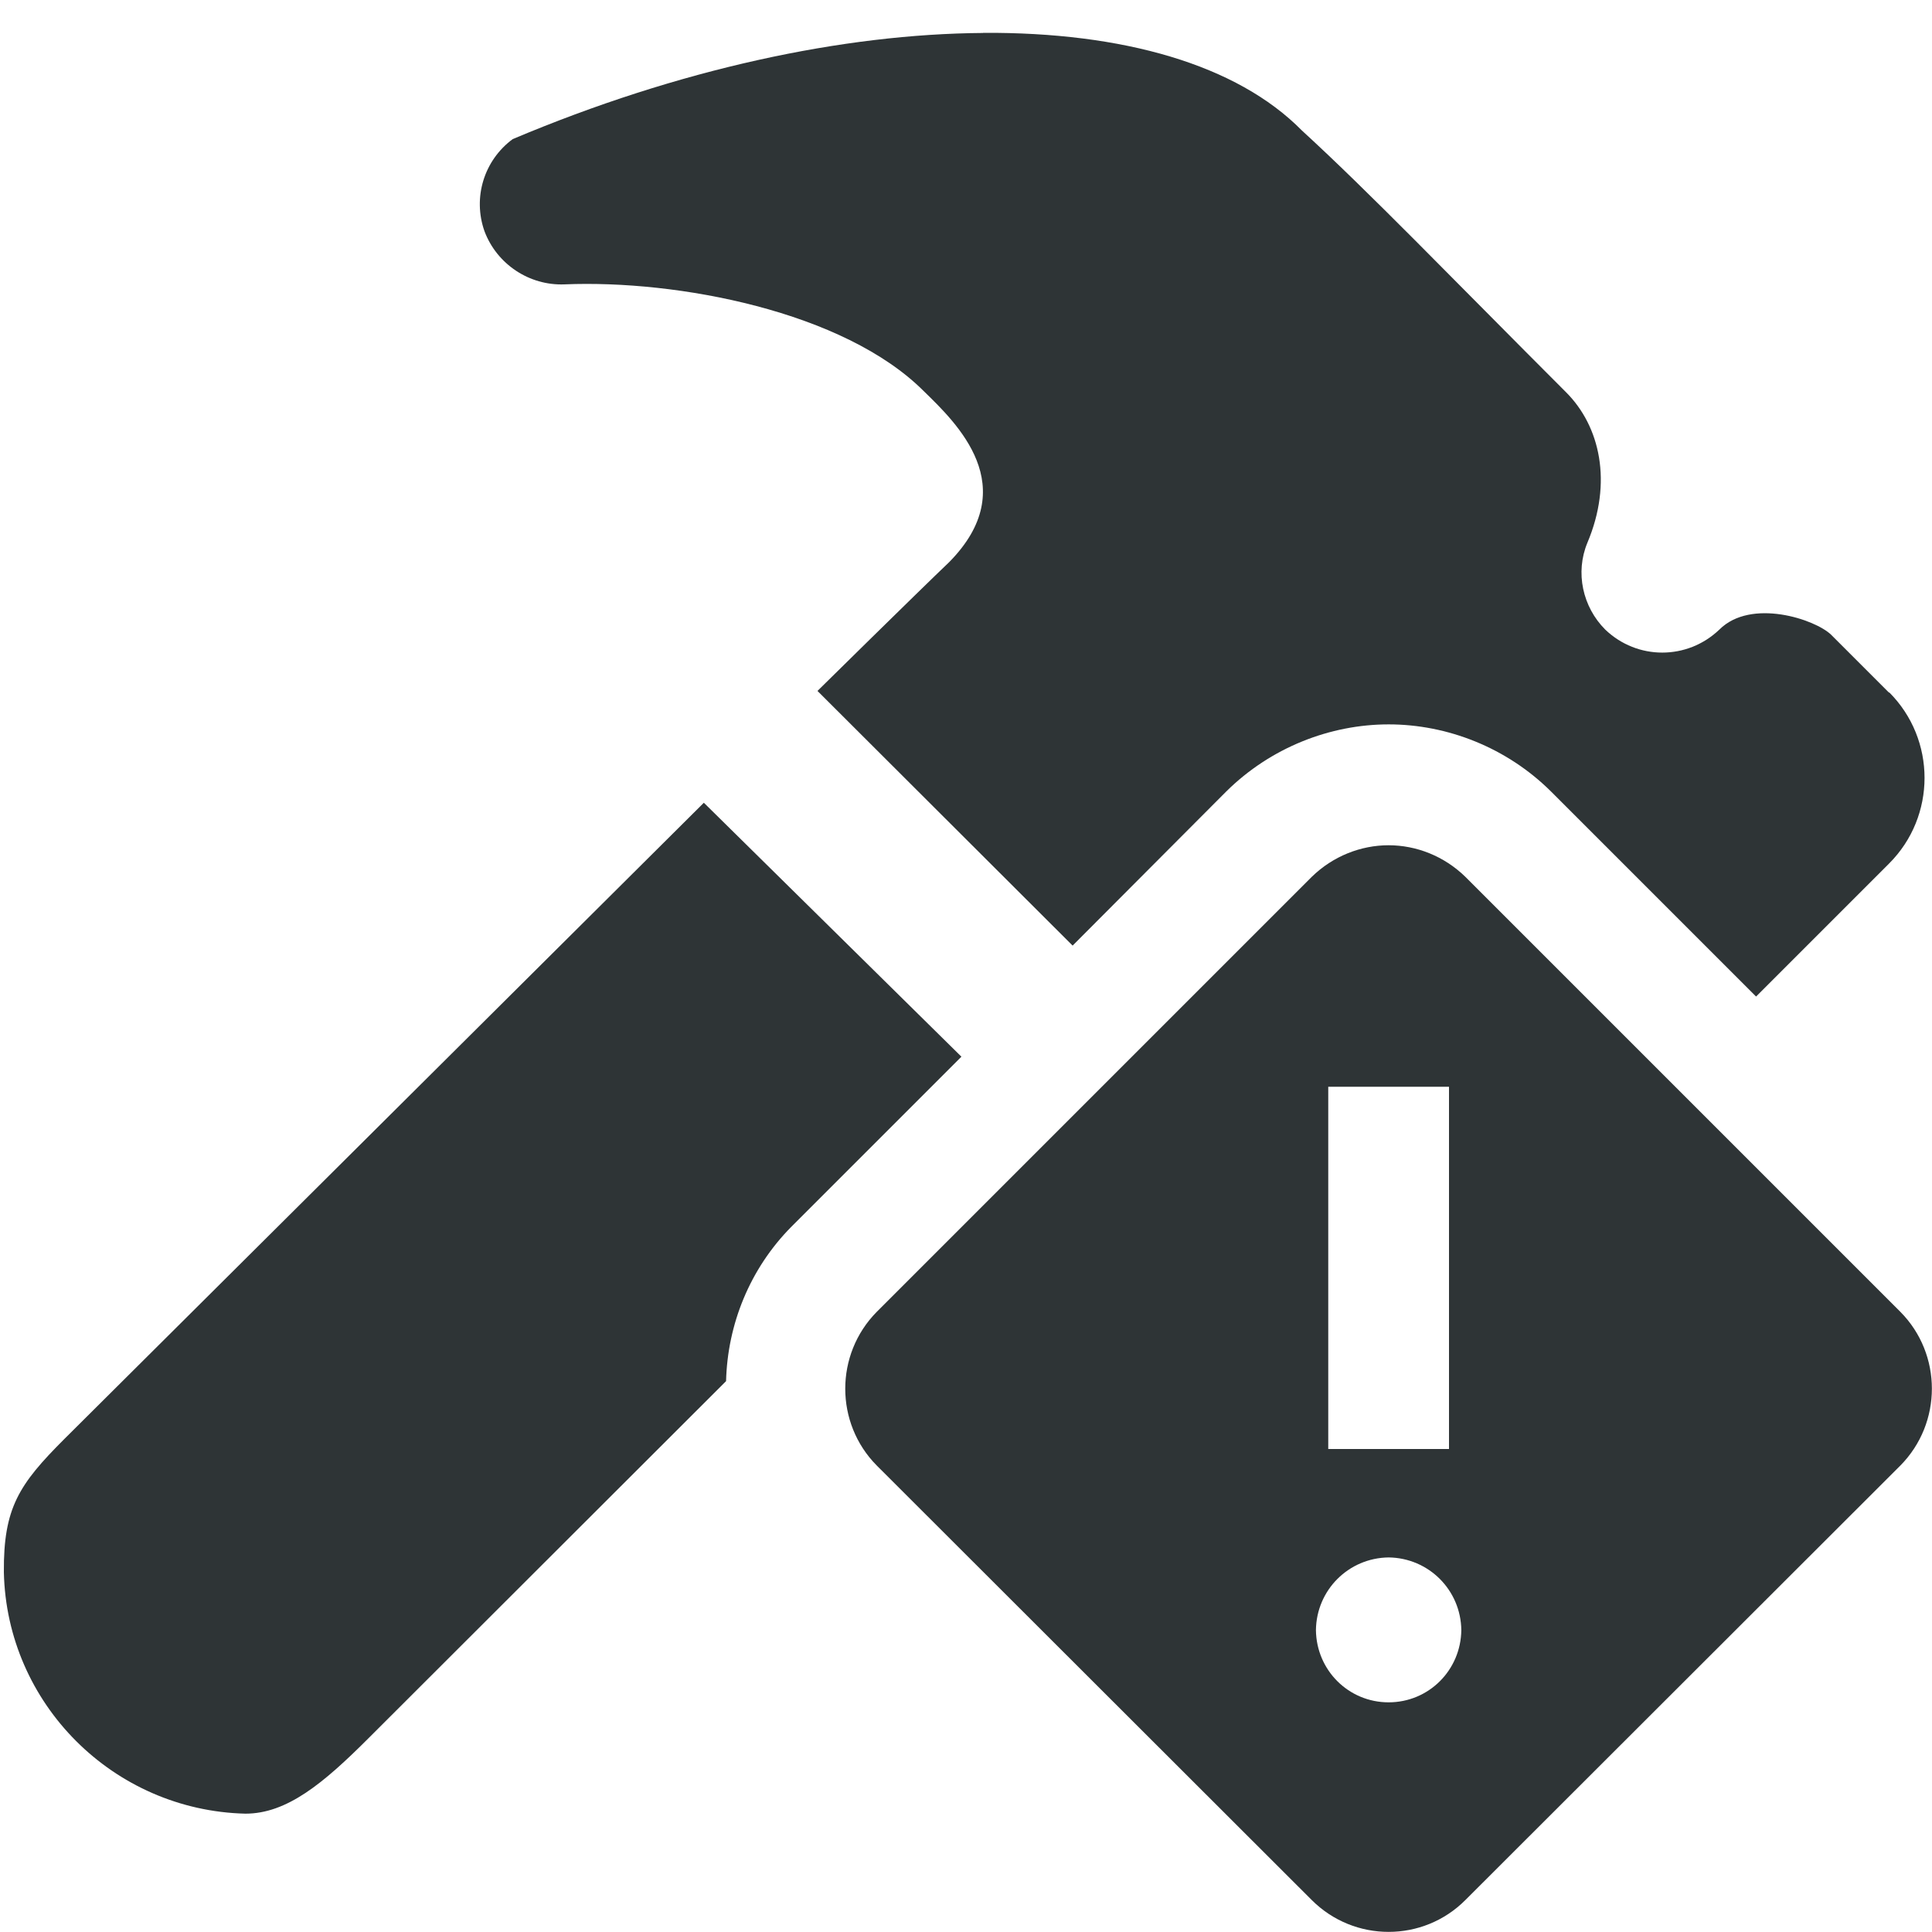
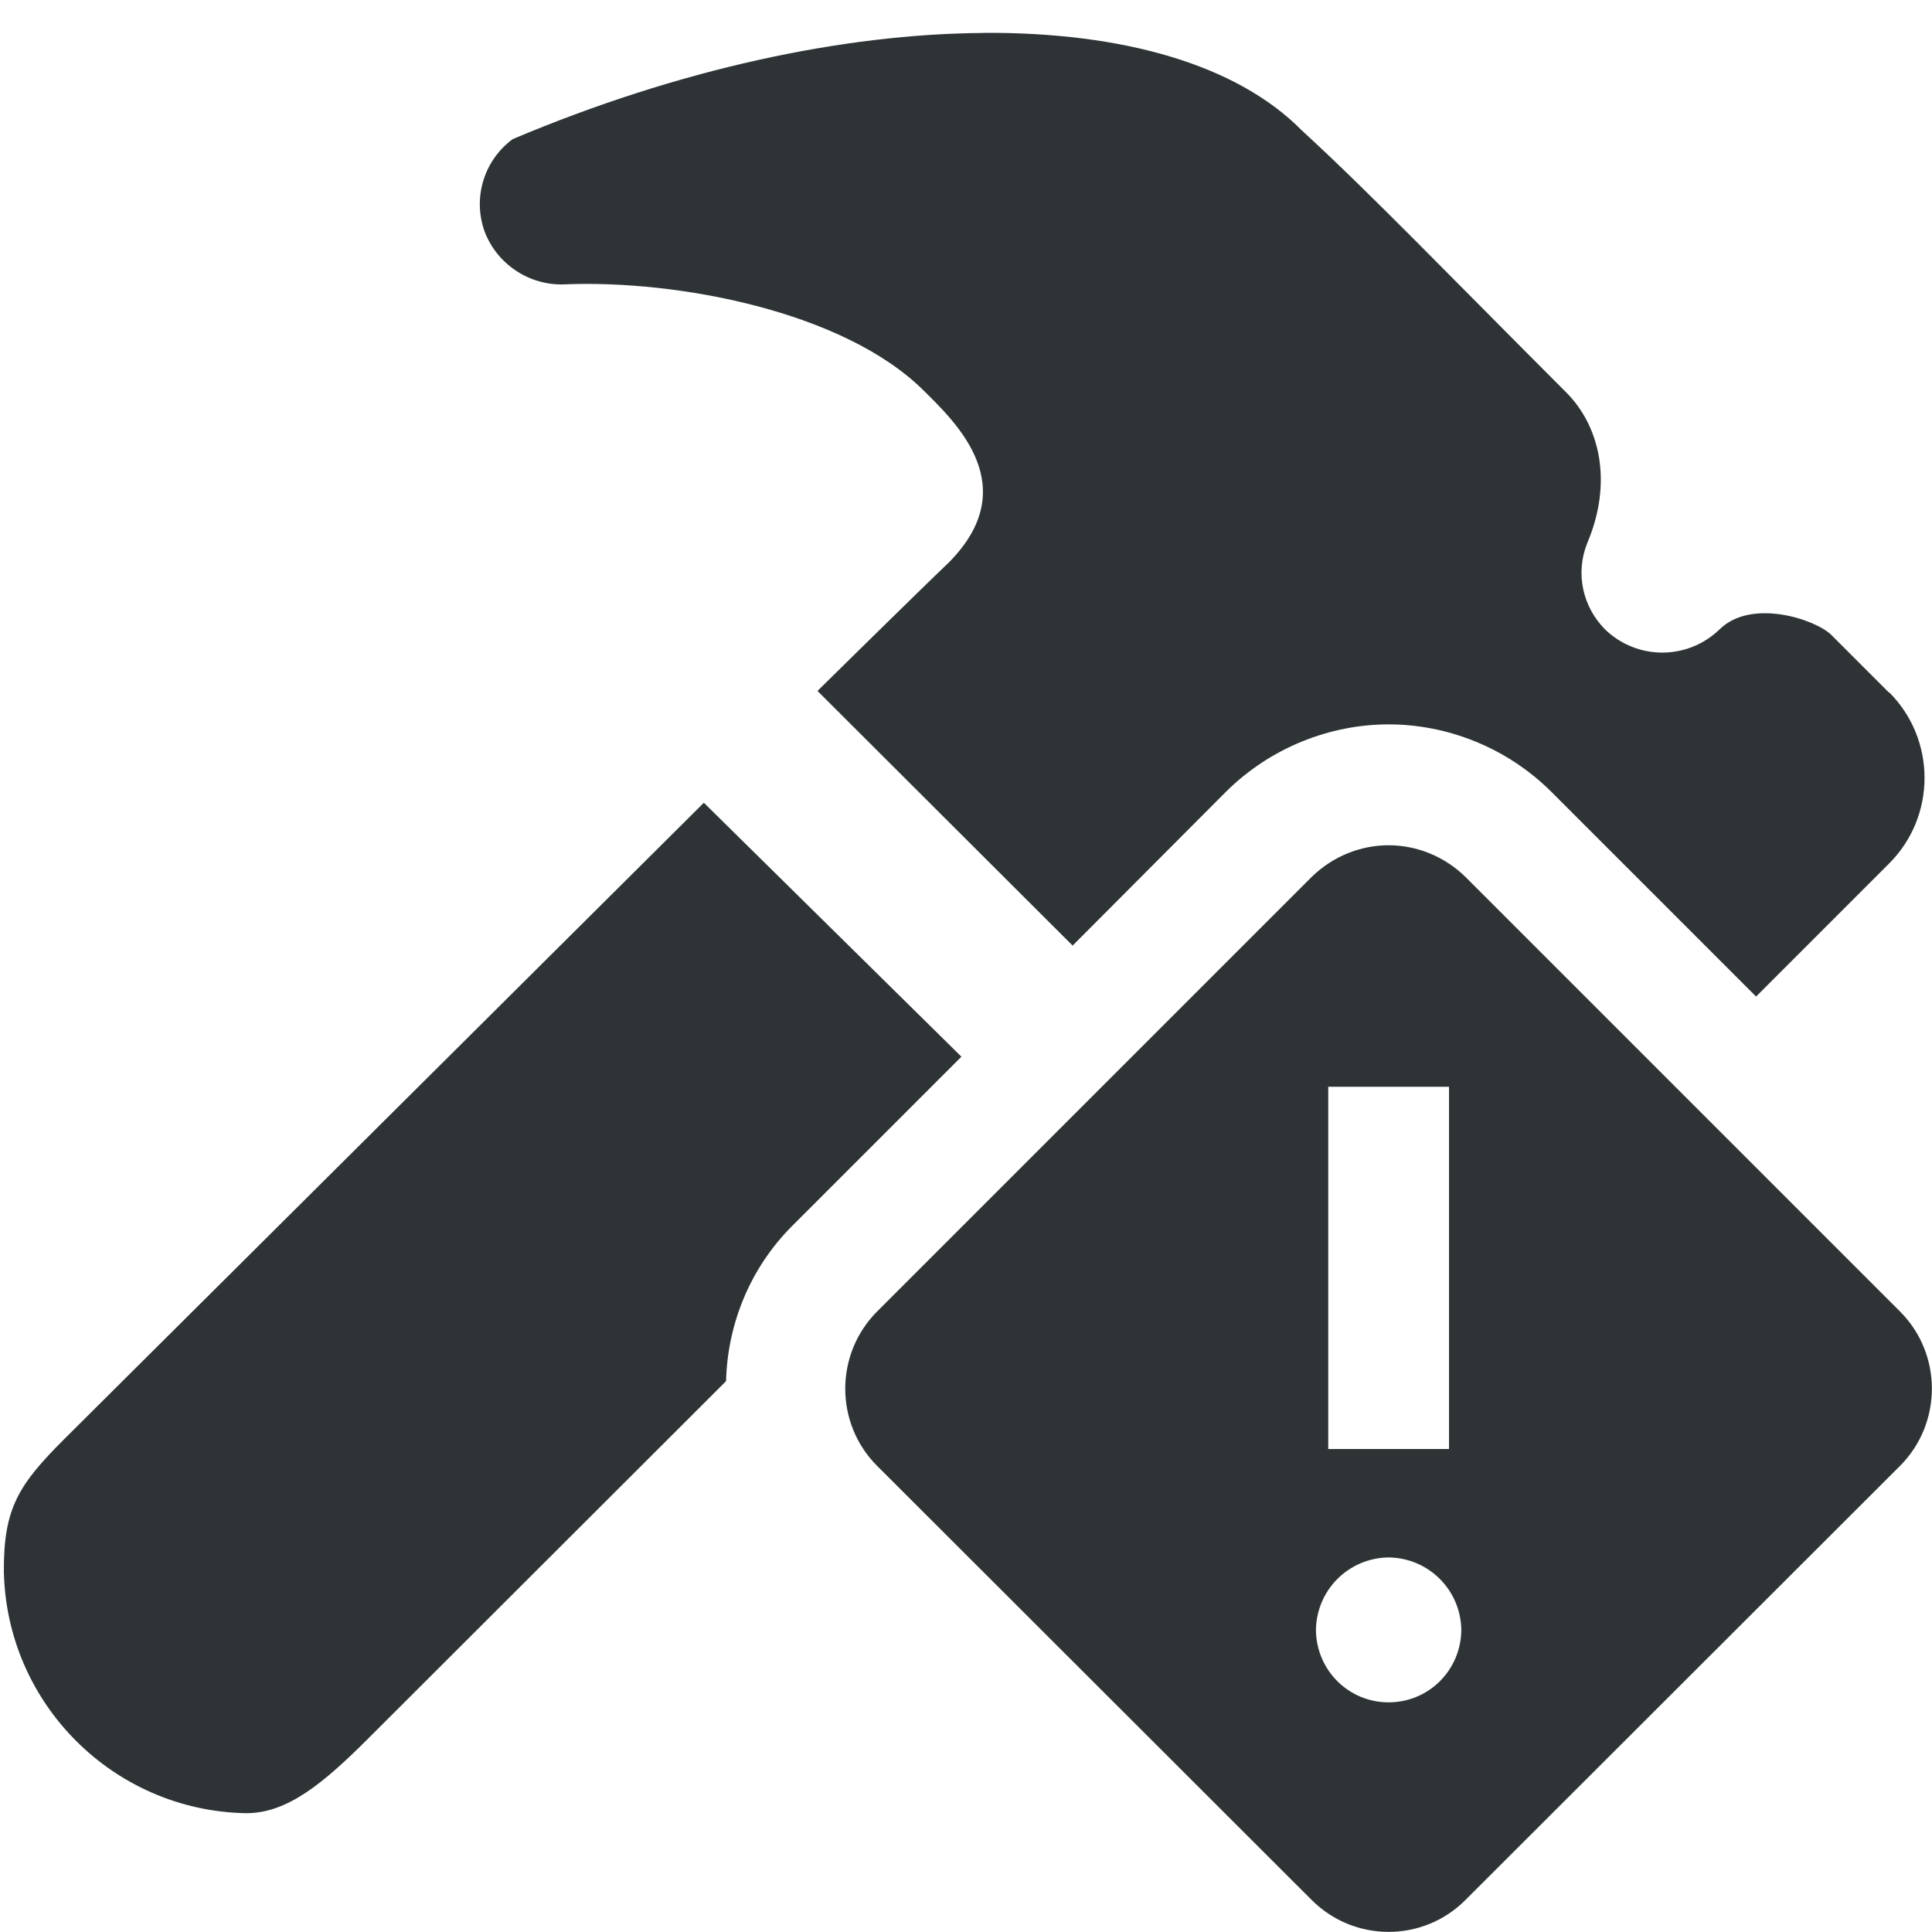
<svg xmlns="http://www.w3.org/2000/svg" height="16px" viewBox="0 0 16 16" width="16px">
  <filter id="a" height="100%" width="100%" x="0%" y="0%">
    <feColorMatrix in="SourceGraphic" type="matrix" values="0 0 0 0 1 0 0 0 0 1 0 0 0 0 1 0 0 0 1 0" />
  </filter>
  <mask id="b">
    <g filter="url(#a)">
      <path d="m 0 0 h 16 v 16 h -16 z" fill-opacity="0.3" />
    </g>
  </mask>
  <clipPath id="c">
    <path d="m 0 0 h 800 v 800 h -800 z" />
  </clipPath>
  <mask id="d">
    <g filter="url(#a)">
      <path d="m 0 0 h 16 v 16 h -16 z" fill-opacity="0.35" />
    </g>
  </mask>
  <clipPath id="e">
    <path d="m 0 0 h 800 v 800 h -800 z" />
  </clipPath>
  <mask id="f">
    <g filter="url(#a)">
      <path d="m 0 0 h 16 v 16 h -16 z" fill-opacity="0.35" />
    </g>
  </mask>
  <clipPath id="g">
    <path d="m 0 0 h 800 v 800 h -800 z" />
  </clipPath>
  <mask id="h">
    <g filter="url(#a)">
      <path d="m 0 0 h 16 v 16 h -16 z" fill-opacity="0.35" />
    </g>
  </mask>
  <clipPath id="i">
    <path d="m 0 0 h 800 v 800 h -800 z" />
  </clipPath>
  <mask id="j">
    <g filter="url(#a)">
      <path d="m 0 0 h 16 v 16 h -16 z" fill-opacity="0.35" />
    </g>
  </mask>
  <clipPath id="k">
    <path d="m 0 0 h 800 v 800 h -800 z" />
  </clipPath>
  <g clip-path="url(#c)" mask="url(#b)" transform="matrix(1 0 0 1 -100 -320)">
    <path d="m 142.5 351 h 10.449 c -1.184 0.492 -1.297 2.457 0 3 h -10.449 z m 0 0" fill="#2e3436" />
  </g>
  <g clip-path="url(#e)" mask="url(#d)" transform="matrix(1 0 0 1 -100 -320)">
    <path d="m 104 502 c 0 0.551 -0.449 1 -1 1 s -1 -0.449 -1 -1 s 0.449 -1 1 -1 s 1 0.449 1 1 z m 0 0" fill="#2e3436" />
  </g>
  <g clip-path="url(#g)" mask="url(#f)" transform="matrix(1 0 0 1 -100 -320)">
    <path d="m 106 501 v 2 h 8 v -2 z m 0 0" fill="#2e3436" fill-rule="evenodd" />
  </g>
  <g clip-path="url(#i)" mask="url(#h)" transform="matrix(1 0 0 1 -100 -320)">
    <path d="m 104 514 c 0 0.551 -0.449 1 -1 1 s -1 -0.449 -1 -1 s 0.449 -1 1 -1 s 1 0.449 1 1 z m 0 0" fill="#2e3436" />
  </g>
  <g clip-path="url(#k)" mask="url(#j)" transform="matrix(1 0 0 1 -100 -320)">
    <path d="m 106 513 v 2 h 8 v -2 z m 0 0" fill="#2e3436" fill-rule="evenodd" />
  </g>
  <g fill="#2e3436">
-     <path d="m 8.141 0.273 c -1.156 0.008 -2.516 0.297 -3.895 0.879 c -0.238 0.176 -0.332 0.484 -0.234 0.762 c 0.102 0.273 0.371 0.453 0.664 0.441 c 0.934 -0.039 2.312 0.223 2.973 0.883 c 0.273 0.266 0.828 0.793 0.211 1.418 c -0.25 0.238 -1.09 1.066 -1.09 1.066 l 2.113 2.109 l 1.273 -1.277 c 0.367 -0.363 0.859 -0.555 1.344 -0.555 s 0.977 0.191 1.344 0.555 l 1.699 1.699 l 1.102 -1.102 c 0.391 -0.391 0.391 -1.027 0 -1.418 v 0.004 l -0.48 -0.48 c -0.133 -0.129 -0.664 -0.305 -0.926 -0.043 c -0.266 0.254 -0.68 0.254 -0.945 0 c -0.188 -0.188 -0.25 -0.473 -0.148 -0.719 c 0.211 -0.5 0.105 -0.965 -0.176 -1.246 c -0.961 -0.961 -1.629 -1.656 -2.188 -2.168 c -0.539 -0.547 -1.484 -0.816 -2.641 -0.809 z m -2.312 6.375 l -5.297 5.27 c -0.375 0.375 -0.504 0.57 -0.5 1.102 c 0.023 1.09 0.906 1.973 2 2 c 0.344 0 0.645 -0.25 1.02 -0.625 l 2.961 -2.957 c 0.012 -0.469 0.195 -0.93 0.543 -1.281 l 1.406 -1.406 z m 7.172 2.895 v 0.164 c 0.035 -0.016 0.074 -0.031 0.109 -0.055 z m 0 0" />
+     <path d="m 8.141 0.273 c -1.156 0.008 -2.516 0.297 -3.895 0.879 c -0.238 0.176 -0.332 0.484 -0.234 0.762 c 0.102 0.273 0.371 0.453 0.664 0.441 c 0.934 -0.039 2.312 0.223 2.973 0.879 c 0.273 0.27 0.828 0.797 0.211 1.422 c -0.25 0.238 -1.09 1.066 -1.09 1.066 l 2.113 2.109 l 1.273 -1.277 c 0.367 -0.363 0.859 -0.555 1.344 -0.555 s 0.977 0.191 1.344 0.555 l 1.699 1.699 l 1.102 -1.102 c 0.391 -0.391 0.391 -1.027 0 -1.418 v 0.004 l -0.48 -0.48 c -0.133 -0.129 -0.664 -0.305 -0.926 -0.043 c -0.266 0.254 -0.68 0.254 -0.945 0 c -0.188 -0.188 -0.25 -0.469 -0.148 -0.719 c 0.211 -0.5 0.105 -0.965 -0.176 -1.246 c -0.961 -0.961 -1.629 -1.656 -2.188 -2.168 c -0.539 -0.547 -1.484 -0.816 -2.641 -0.809 z m -2.312 6.375 l -5.297 5.27 c -0.375 0.375 -0.504 0.57 -0.5 1.098 c 0.023 1.094 0.906 1.977 2 2 c 0.344 0.004 0.645 -0.246 1.02 -0.621 l 2.961 -2.957 c 0.012 -0.469 0.195 -0.93 0.543 -1.281 l 1.406 -1.406 z m 7.172 2.895 v 0.164 c 0.035 -0.016 0.074 -0.031 0.109 -0.055 z m 0 0" />
    <path d="m 11.5 7 c -0.23 0 -0.461 0.09 -0.637 0.262 l -3.602 3.602 c -0.348 0.352 -0.348 0.922 0 1.273 l 3.602 3.598 c 0.352 0.352 0.922 0.352 1.273 0 l 3.602 -3.598 c 0.348 -0.352 0.348 -0.922 0 -1.273 l -3.602 -3.602 c -0.176 -0.172 -0.406 -0.262 -0.637 -0.262 z m -0.5 2 h 1 v 3 h -1 z m 0.5 3.898 c 0.332 0.004 0.598 0.27 0.602 0.602 c -0.004 0.332 -0.27 0.598 -0.602 0.598 s -0.598 -0.266 -0.602 -0.598 c 0.004 -0.332 0.27 -0.598 0.602 -0.602 z m 0 0" />
  </g>
</svg>
